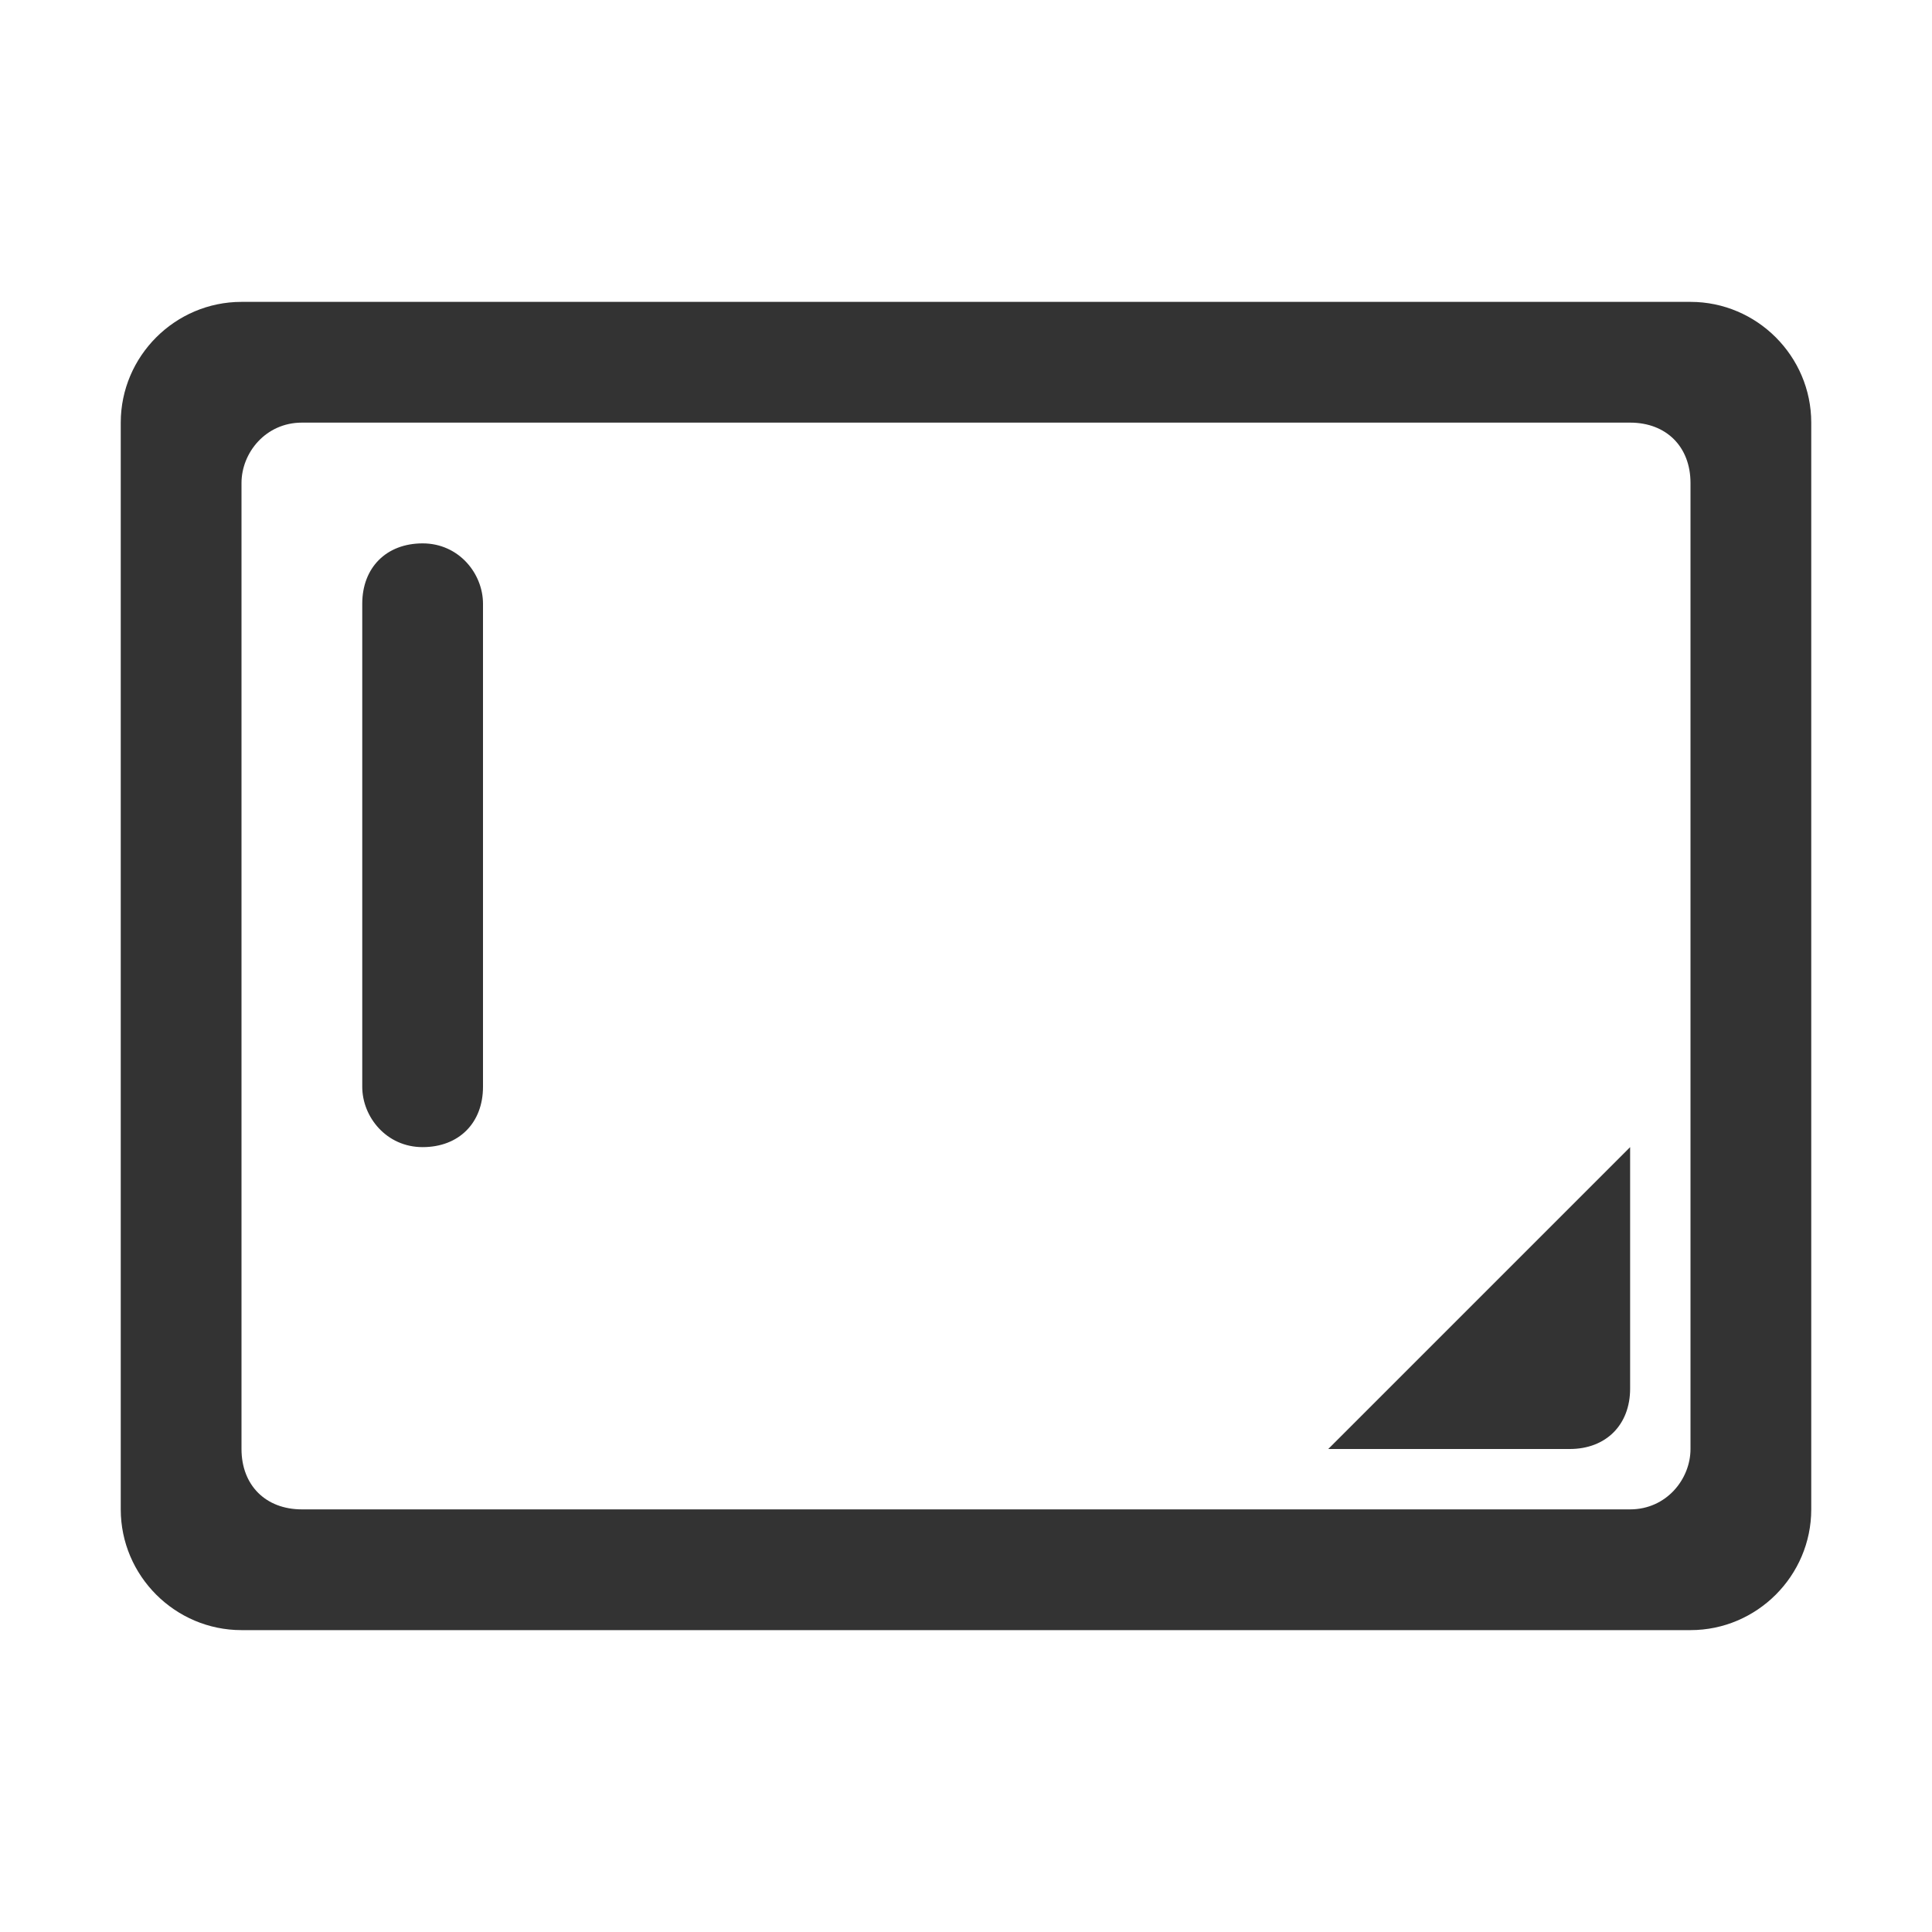
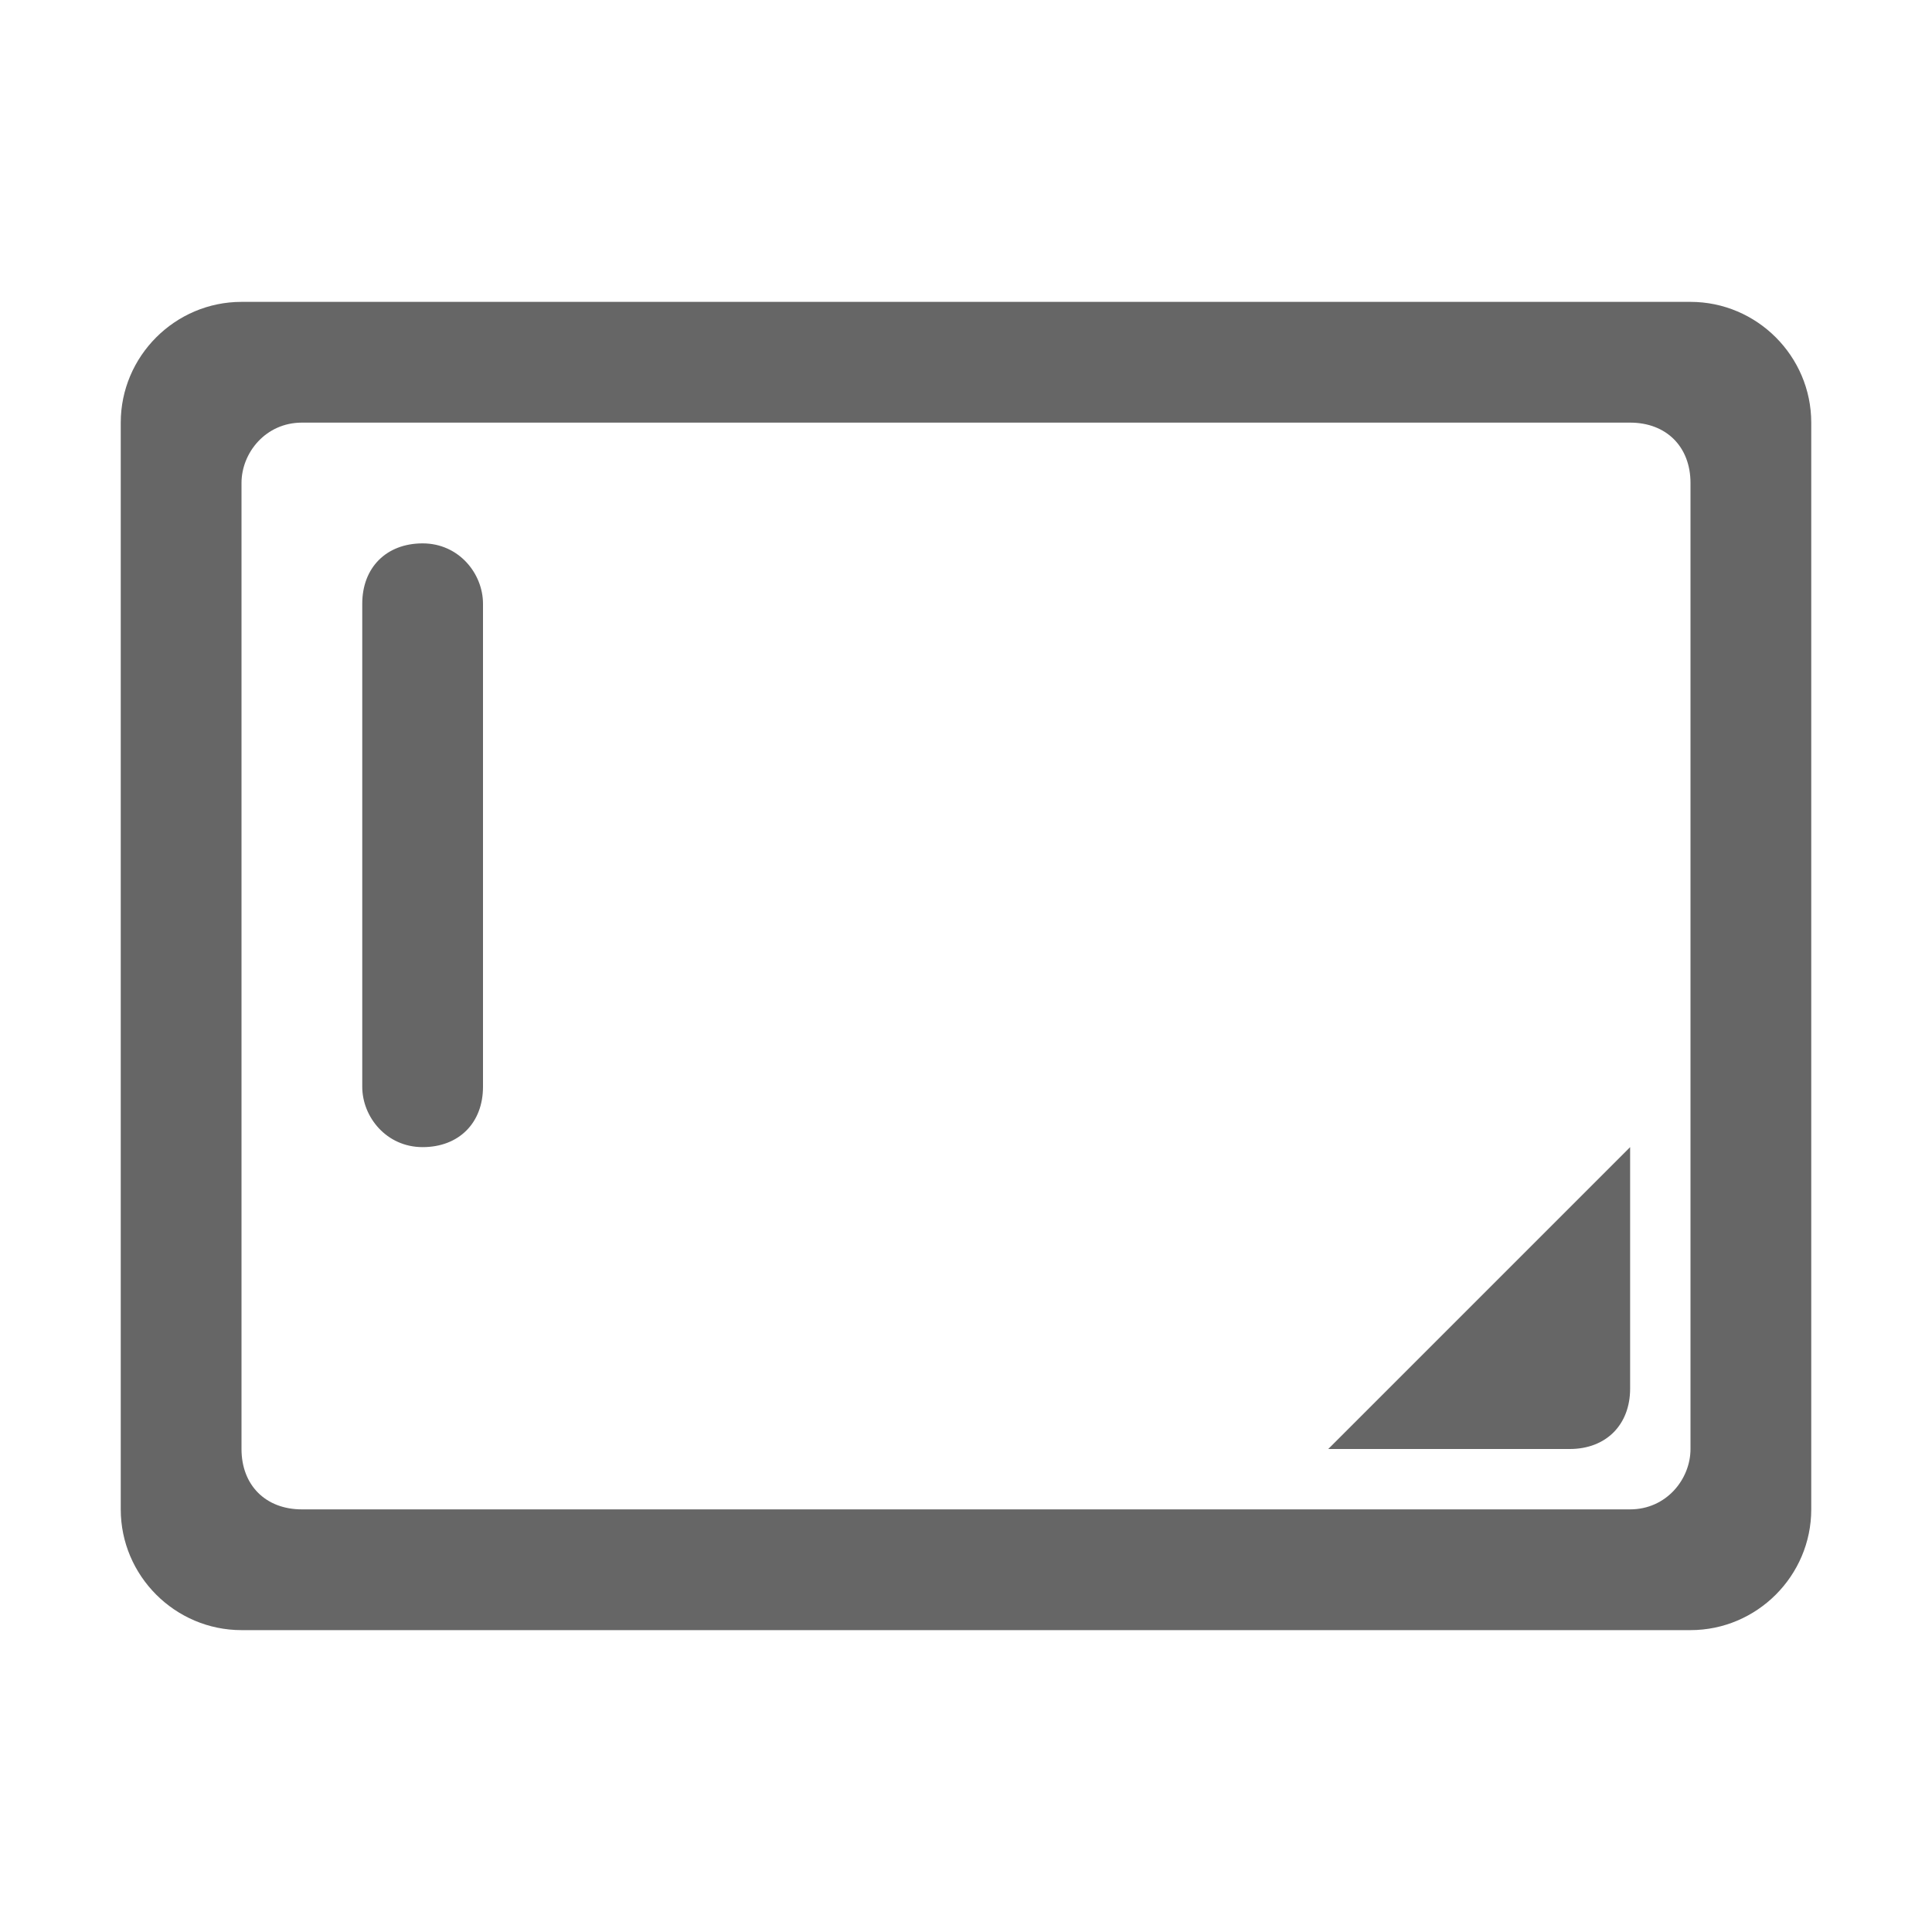
<svg xmlns="http://www.w3.org/2000/svg" t="1734888031171" class="icon" viewBox="0 0 1024 1024" version="1.1" p-id="5231" width="200" height="200">
-   <path d="M896 160H128c-35.2 0-64 28.8-64 64v576c0 35.2 28.8 64 64 64h768c35.2 0 64-28.8 64-64V224c0-35.2-28.8-64-64-64z m0 608c0 16-12.8 32-32 32H160c-19.2 0-32-12.8-32-32V256c0-16 12.8-32 32-32h704c19.2 0 32 12.8 32 32v512z" fill="#333333" p-id="5232" />
-   <path d="M224 288c-19.2 0-32 12.8-32 32v256c0 16 12.8 32 32 32s32-12.8 32-32V320c0-16-12.8-32-32-32z m608 480c19.2 0 32-12.8 32-32V608L704 768h128z" fill="#333333" p-id="5233" />
+   <path d="M896 160H128c-35.2 0-64 28.8-64 64v576c0 35.2 28.8 64 64 64h768c35.2 0 64-28.8 64-64V224c0-35.2-28.8-64-64-64z m0 608c0 16-12.8 32-32 32H160c-19.2 0-32-12.8-32-32V256c0-16 12.8-32 32-32h704c19.2 0 32 12.8 32 32v512z" fill="#666" p-id="5232" />
+   <path d="M224 288c-19.2 0-32 12.8-32 32v256c0 16 12.8 32 32 32s32-12.8 32-32V320c0-16-12.8-32-32-32z m608 480c19.2 0 32-12.8 32-32V608L704 768h128z" fill="#666" p-id="5233" />
</svg>
